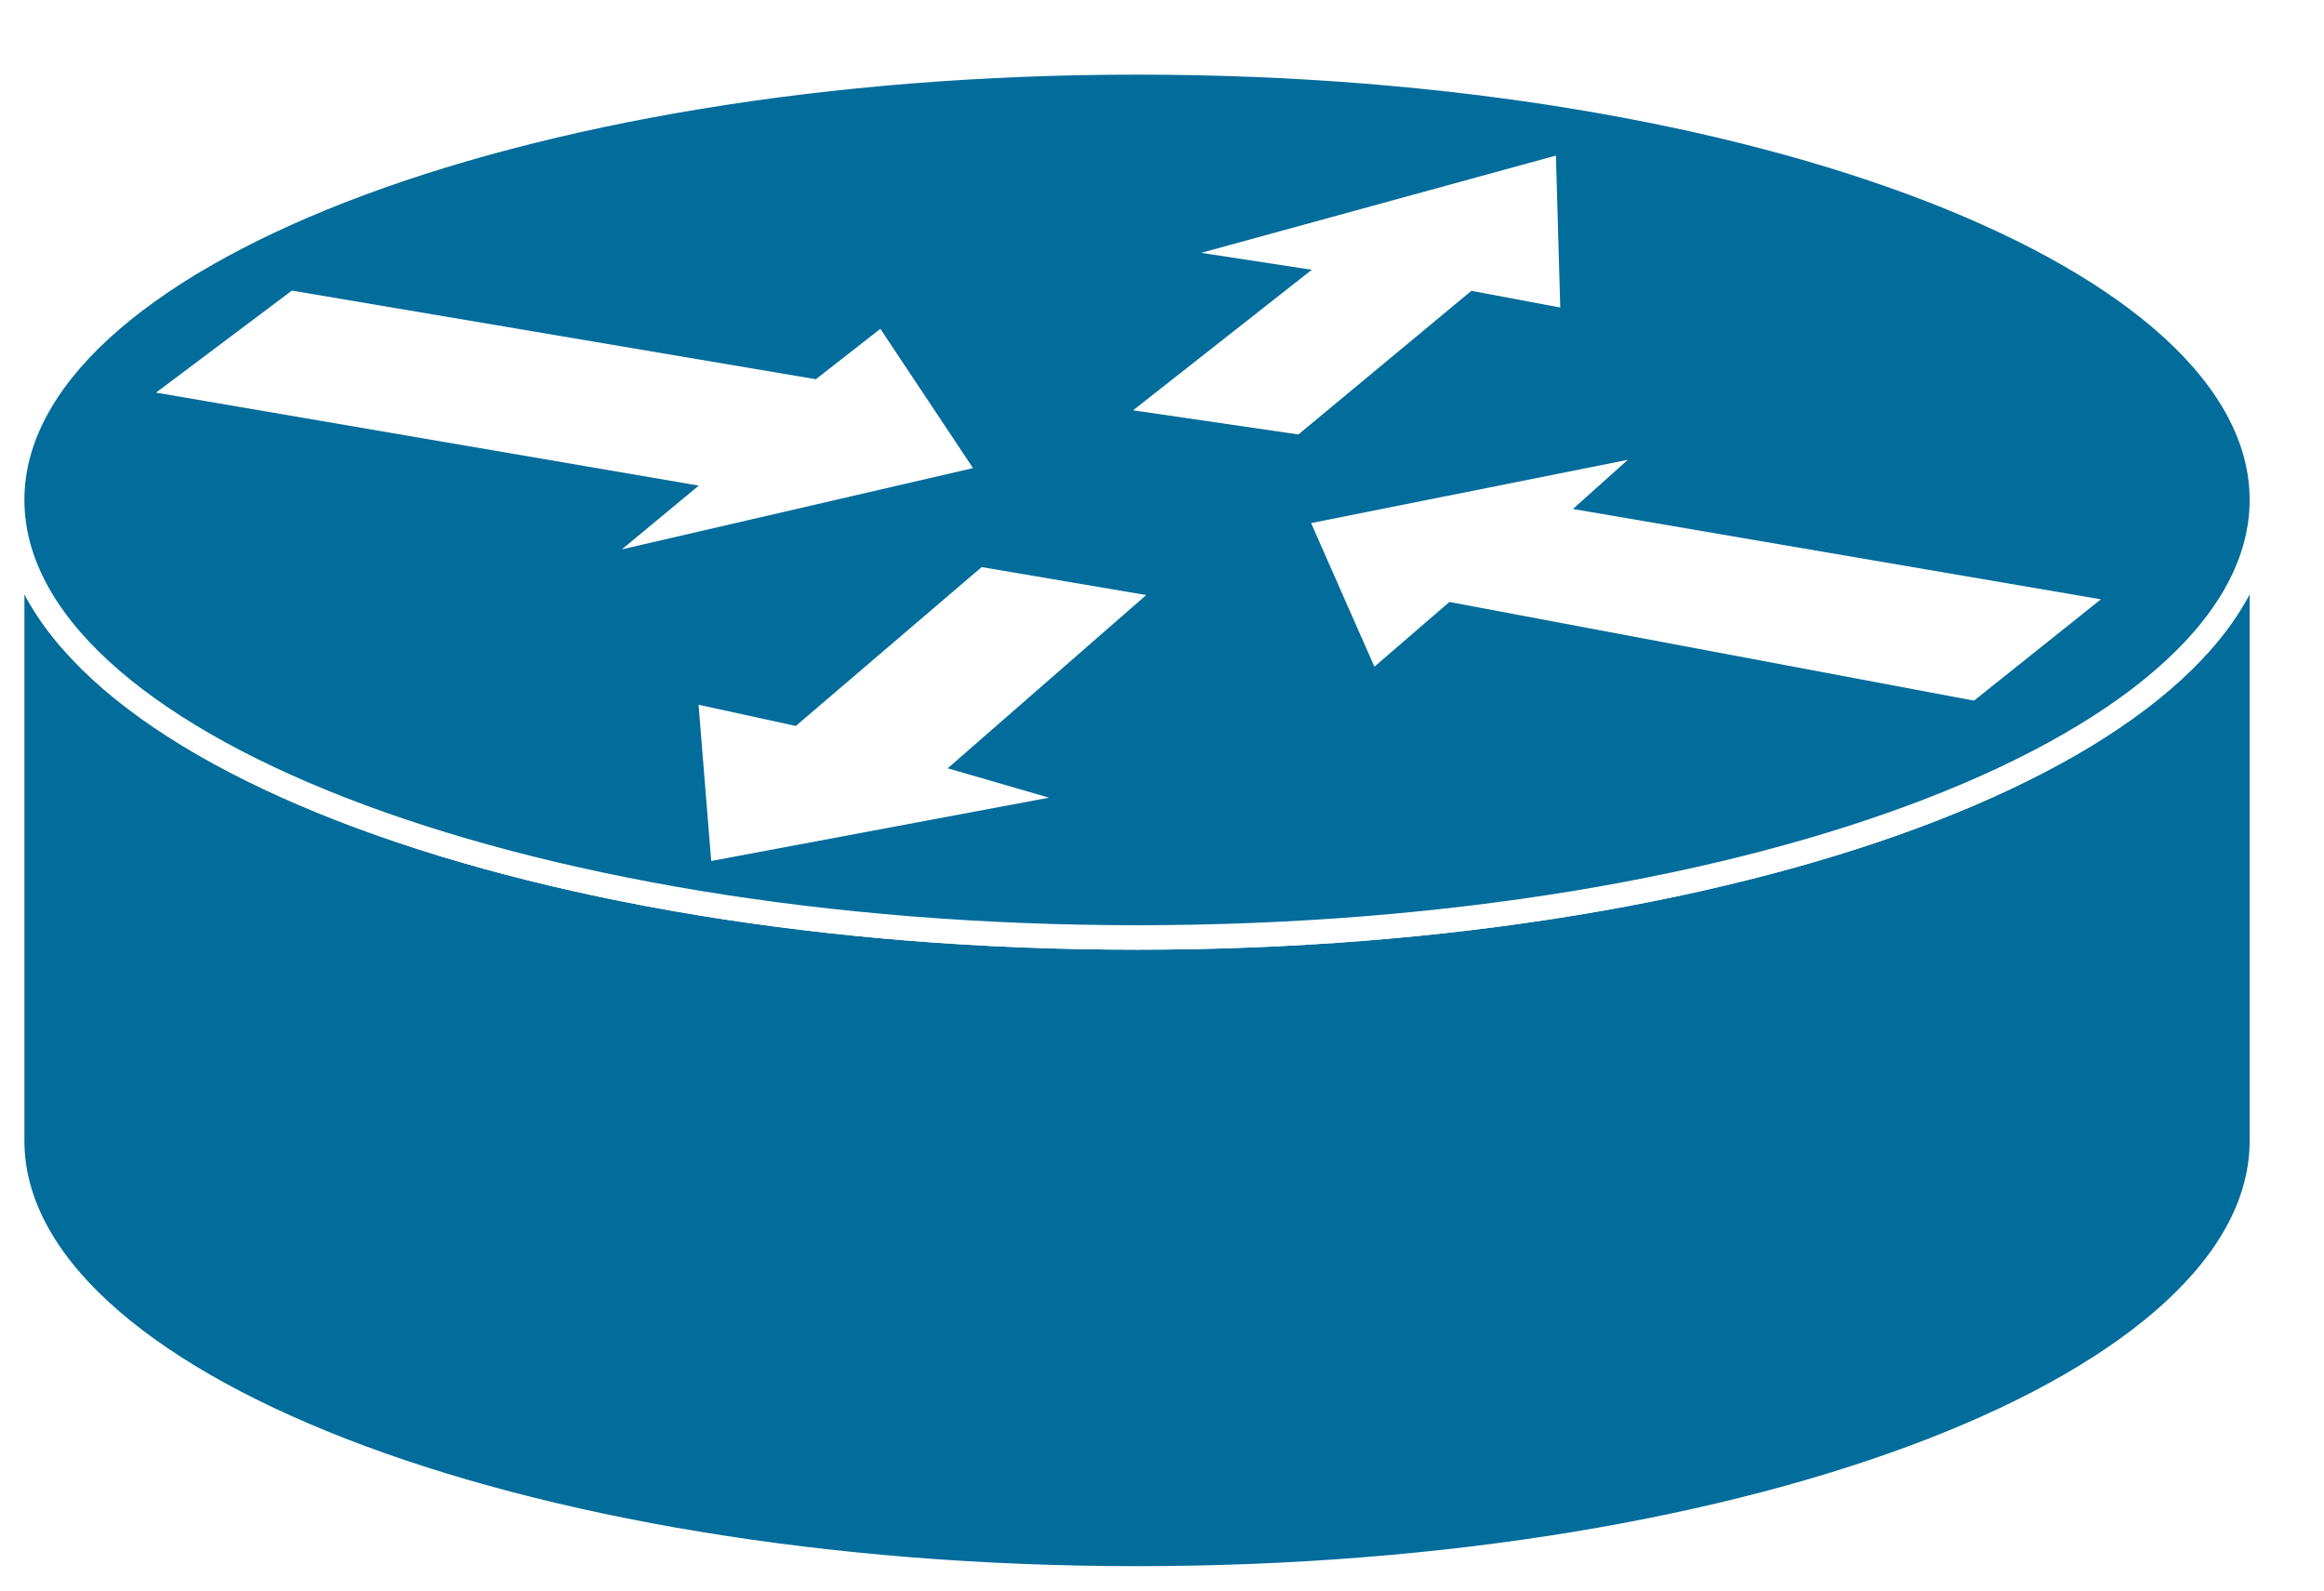
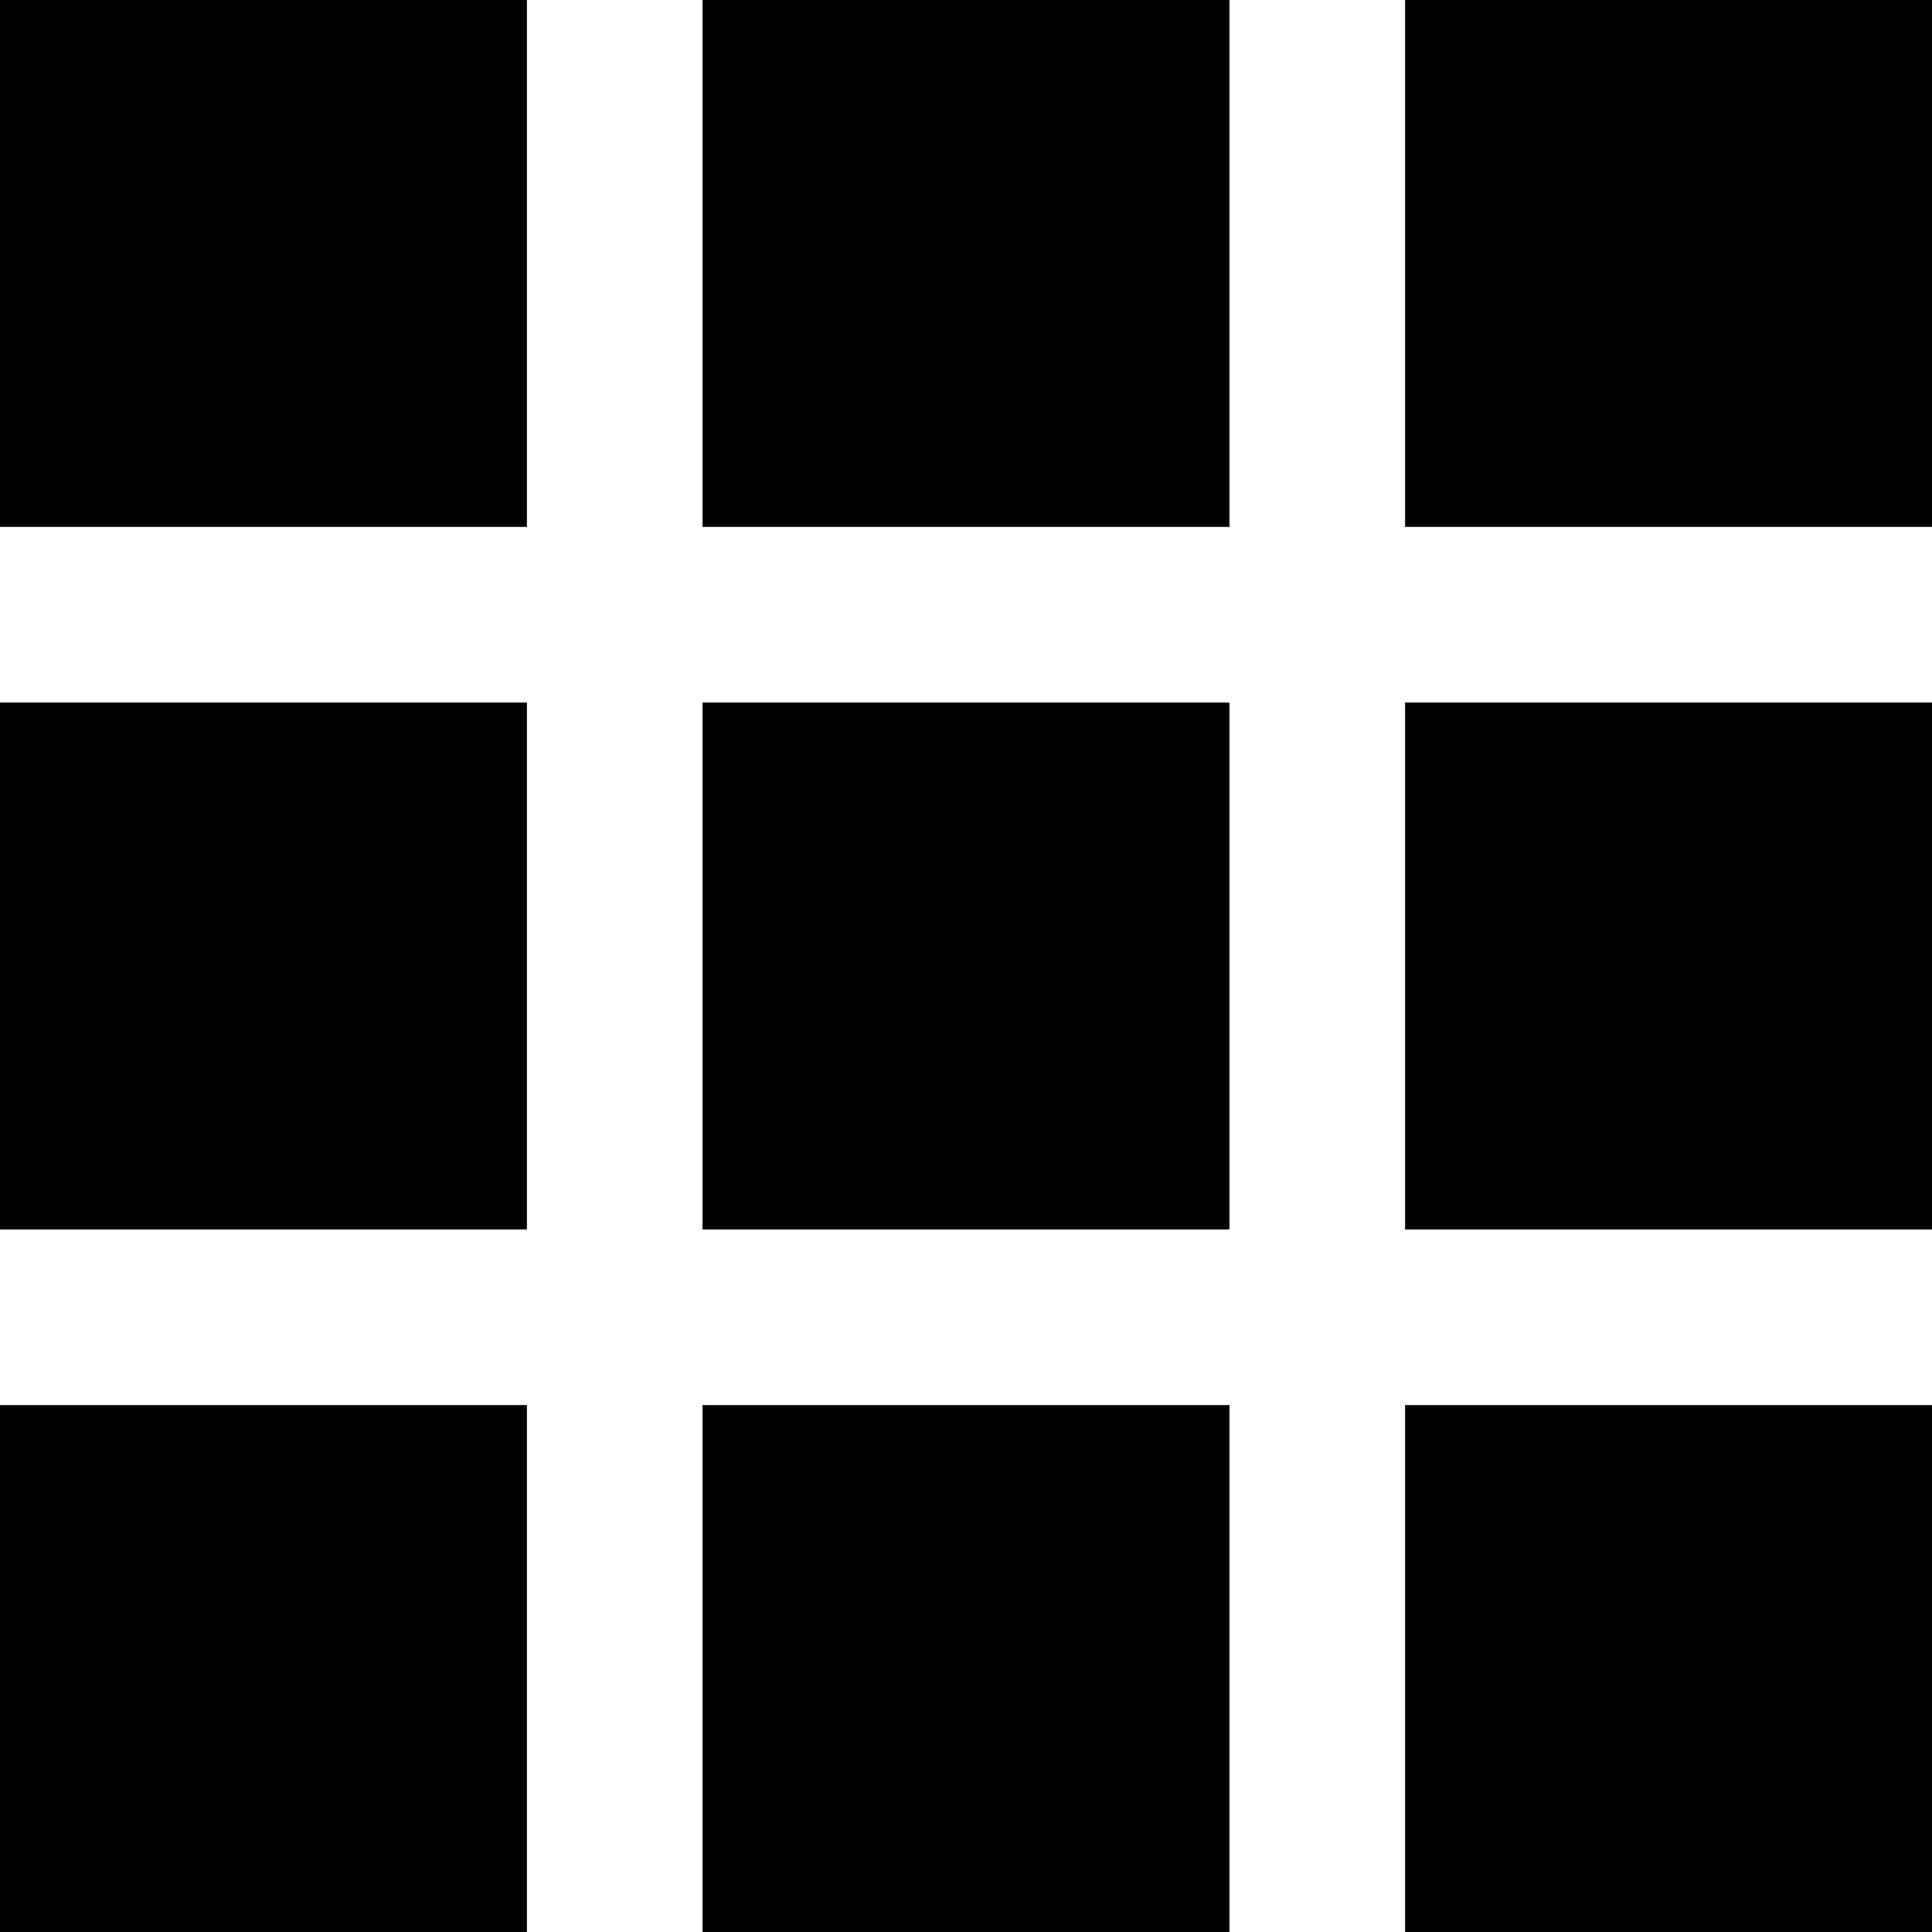
- <svg xmlns="http://www.w3.org/2000/svg" width="38pt" height="26pt" viewBox="0 0 38 26" version="1.1">
-   <defs>
-     <clipPath id="clip1">
-       <path d="M 0.059 0.82 L 37 0.82 L 37 25.82 L 0.059 25.82 L 0.059 0.82 Z M 0.059 0.82 " />
-     </clipPath>
-     <clipPath id="clip2">
-       <path d="M 0.059 0.82 L 37 0.82 L 37 25.82 L 0.059 25.82 L 0.059 0.82 Z M 0.059 0.82 " />
-     </clipPath>
-   </defs>
-   <g id="surface0">
-     <path style=" stroke:none;fill-rule:nonzero;fill:rgb(0.784%,42.353%,60.784%);fill-opacity:1;" d="M 36.984 8.172 C 36.984 12.121 28.75 15.324 18.594 15.324 C 8.434 15.324 0.199 12.121 0.199 8.172 L 0.199 18.648 C 0.199 22.598 8.434 25.801 18.594 25.801 C 28.75 25.801 36.984 22.598 36.984 18.648 L 36.984 8.172 " />
-     <g clip-path="url(#clip1)" clip-rule="nonzero">
-       <path style="fill:none;stroke-width:0.4;stroke-linecap:butt;stroke-linejoin:miter;stroke:rgb(100%,100%,100%);stroke-opacity:1;stroke-miterlimit:4;" d="M 36.984 17.828 C 36.984 13.879 28.75 10.676 18.594 10.676 C 8.434 10.676 0.199 13.879 0.199 17.828 L 0.199 7.352 C 0.199 3.402 8.434 0.199 18.594 0.199 C 28.75 0.199 36.984 3.402 36.984 7.352 L 36.984 17.828 Z M 36.984 17.828 " transform="matrix(1,0,0,-1,0,26)" />
-     </g>
-     <path style=" stroke:none;fill-rule:nonzero;fill:rgb(0.784%,42.353%,60.784%);fill-opacity:1;" d="M 18.594 15.324 C 28.75 15.324 36.984 12.121 36.984 8.172 C 36.984 4.223 28.75 1.02 18.594 1.02 C 8.434 1.02 0.199 4.223 0.199 8.172 C 0.199 12.121 8.434 15.324 18.594 15.324 " />
-     <g clip-path="url(#clip2)" clip-rule="nonzero">
-       <path style="fill:none;stroke-width:0.4;stroke-linecap:butt;stroke-linejoin:miter;stroke:rgb(100%,100%,100%);stroke-opacity:1;stroke-miterlimit:4;" d="M 18.594 10.676 C 28.75 10.676 36.984 13.879 36.984 17.828 C 36.984 21.777 28.75 24.98 18.594 24.98 C 8.434 24.98 0.199 21.777 0.199 17.828 C 0.199 13.879 8.434 10.676 18.594 10.676 Z M 18.594 10.676 " transform="matrix(1,0,0,-1,0,26)" />
-     </g>
-     <path style=" stroke:none;fill-rule:nonzero;fill:rgb(100%,100%,100%);fill-opacity:1;" d="M 14.395 5.375 L 15.91 7.652 L 10.168 8.98 L 11.426 7.938 L 2.551 6.418 L 4.773 4.75 L 13.34 6.199 L 14.395 5.375 " />
-     <path style=" stroke:none;fill-rule:nonzero;fill:rgb(100%,100%,100%);fill-opacity:1;" d="M 22.473 10.898 L 21.438 8.551 L 26.617 7.516 L 25.719 8.32 L 34.352 9.797 L 32.277 11.453 L 23.699 9.84 L 22.473 10.898 " />
-     <path style=" stroke:none;fill-rule:nonzero;fill:rgb(100%,100%,100%);fill-opacity:1;" d="M 19.641 4.133 L 25.441 2.543 L 25.512 5.027 L 24.059 4.754 L 21.23 7.102 L 18.527 6.707 L 21.449 4.41 L 19.641 4.133 " />
-     <path style=" stroke:none;fill-rule:nonzero;fill:rgb(100%,100%,100%);fill-opacity:1;" d="M 17.152 13.039 L 11.629 14.074 L 11.422 11.52 L 13.012 11.867 L 16.051 9.27 L 18.742 9.727 L 15.496 12.559 L 17.152 13.039 " />
+ <svg xmlns="http://www.w3.org/2000/svg" version="1.1" id="Capa_1" x="0px" y="0px" viewBox="0 0 22 22" style="enable-background:new 0 0 22 22;" xml:space="preserve">
+   <g>
+     <rect y="16" style="fill-rule:evenodd;clip-rule:evenodd;" width="6" height="6" />
+     <rect x="8" y="8" style="fill-rule:evenodd;clip-rule:evenodd;" width="6" height="6" />
+     <rect y="8" style="fill-rule:evenodd;clip-rule:evenodd;" width="6" height="6" />
+     <rect x="8" style="fill-rule:evenodd;clip-rule:evenodd;" width="6" height="6" />
+     <rect style="fill-rule:evenodd;clip-rule:evenodd;" width="6" height="6" />
+     <rect x="16" y="16" style="fill-rule:evenodd;clip-rule:evenodd;" width="6" height="6" />
+     <rect x="8" y="16" style="fill-rule:evenodd;clip-rule:evenodd;" width="6" height="6" />
+     <rect x="16" style="fill-rule:evenodd;clip-rule:evenodd;" width="6" height="6" />
+     <rect x="16" y="8" style="fill-rule:evenodd;clip-rule:evenodd;" width="6" height="6" />
  </g>
</svg>
